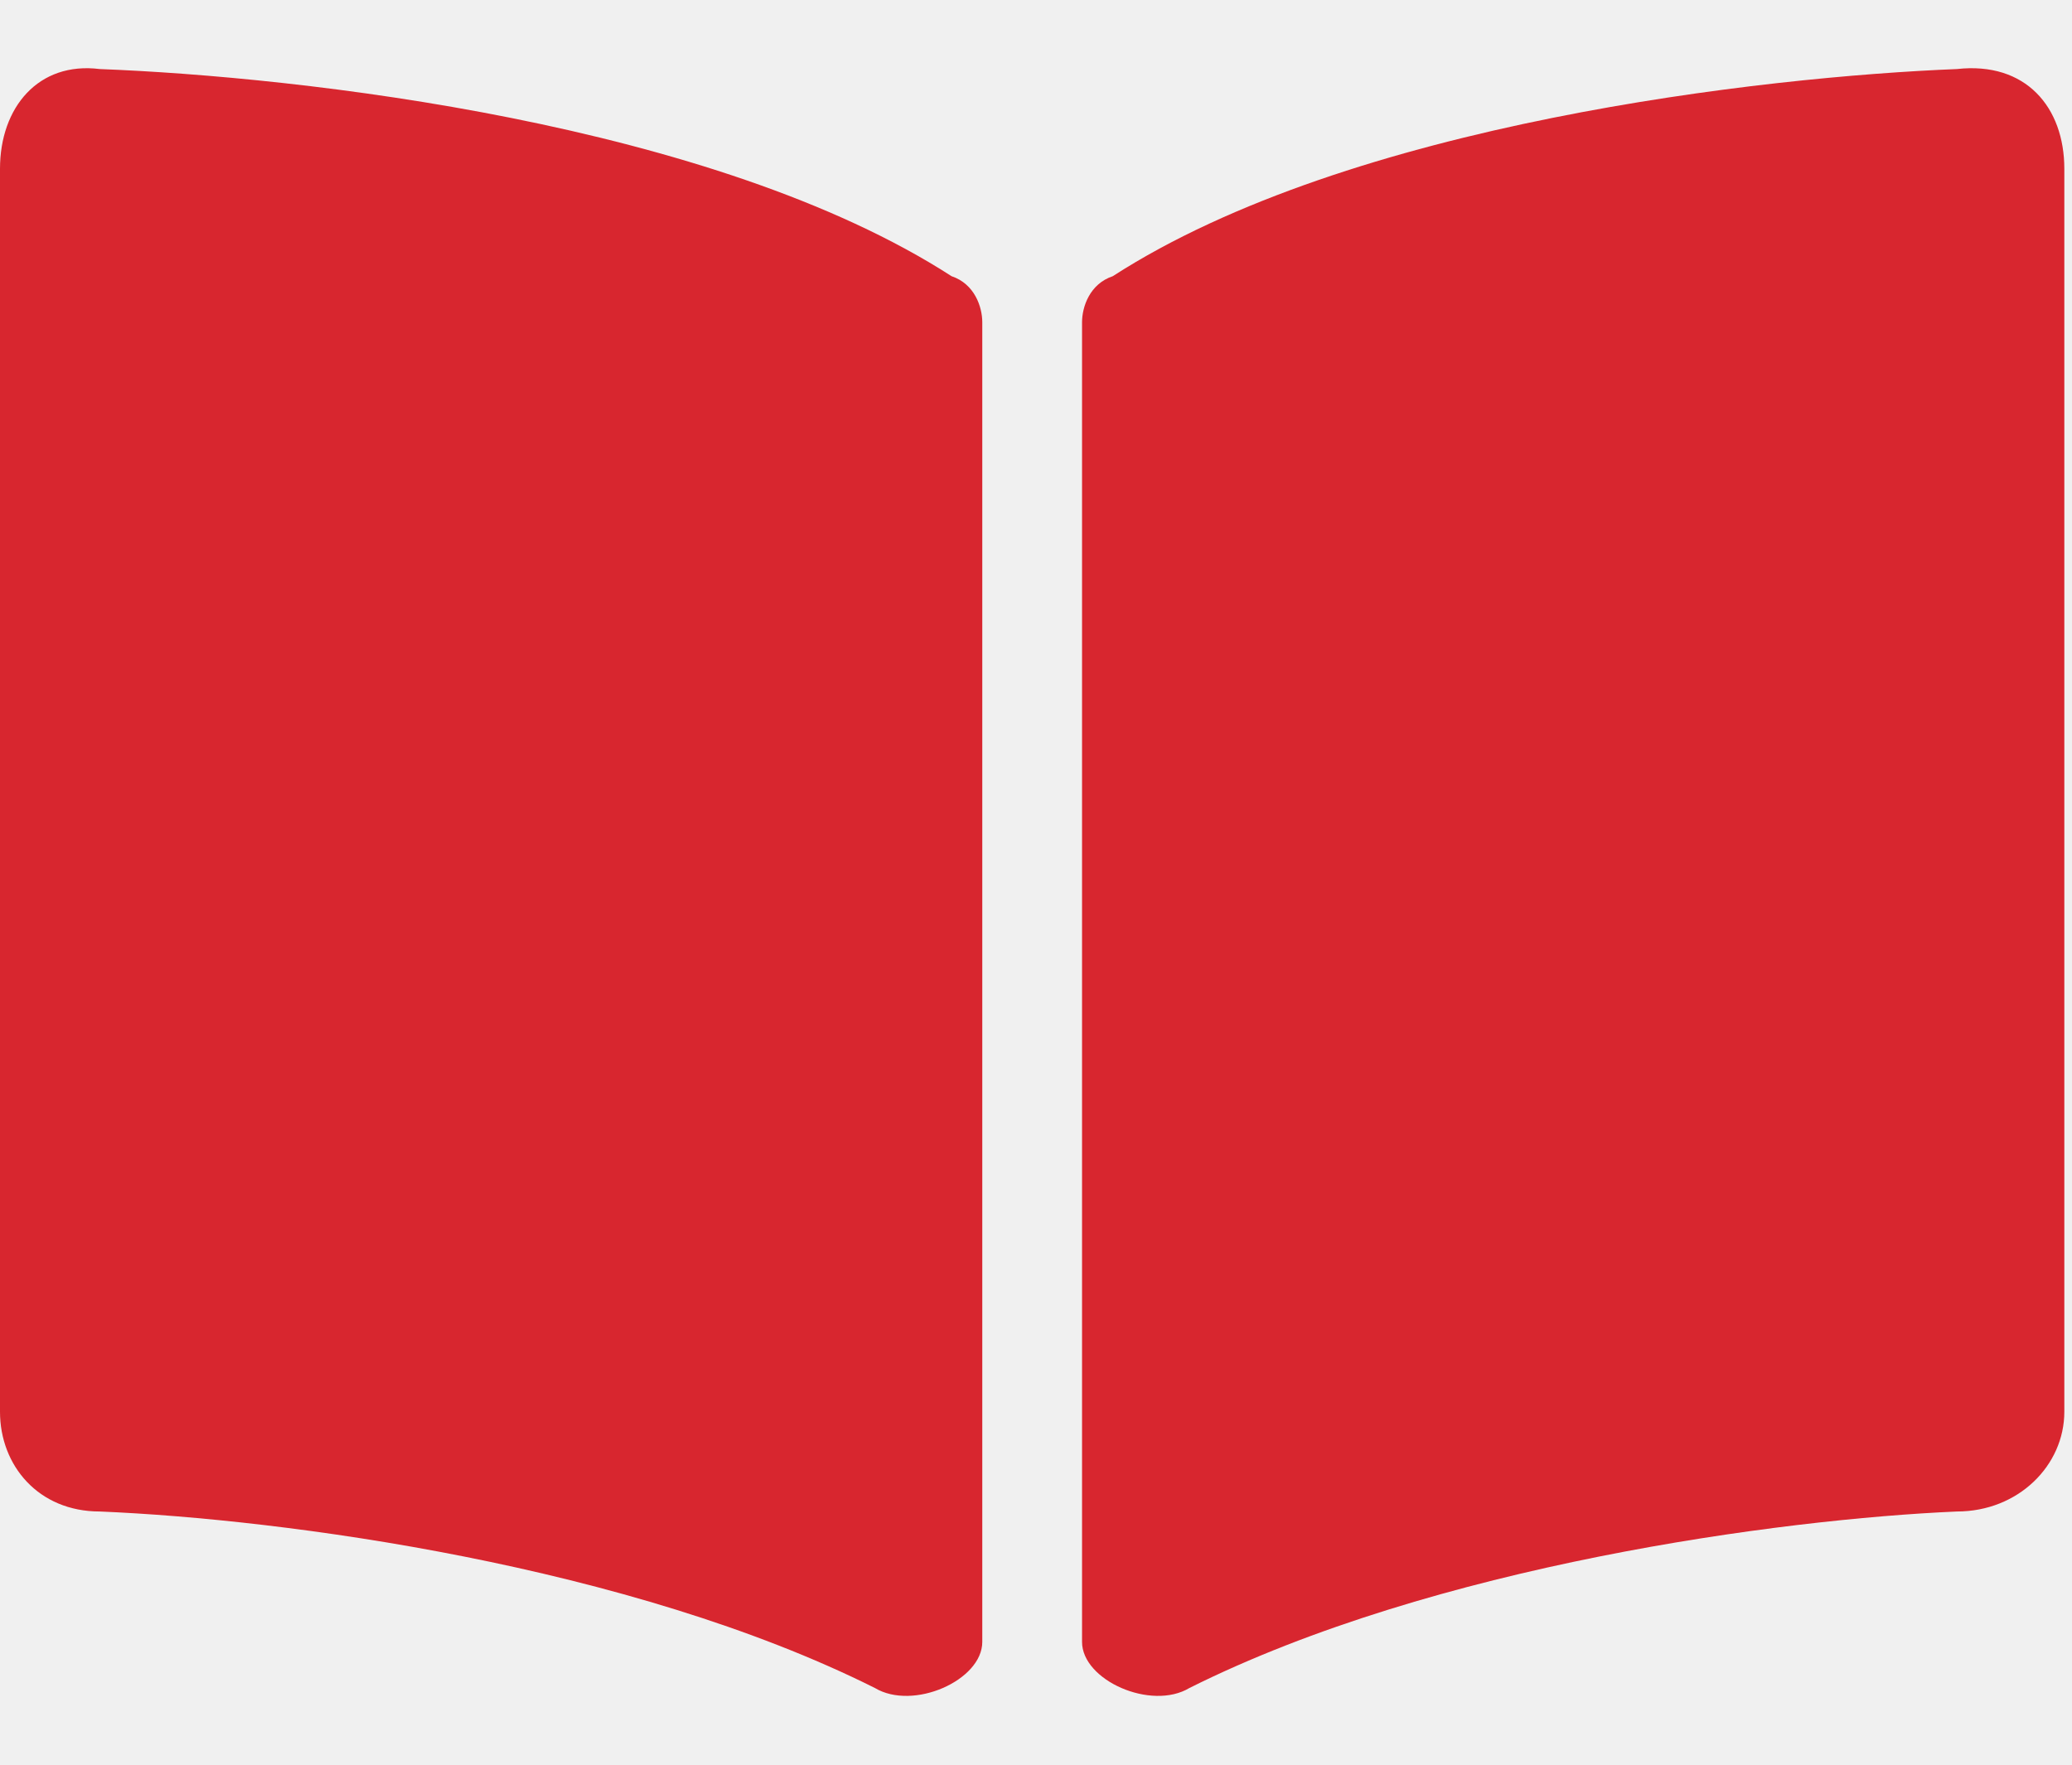
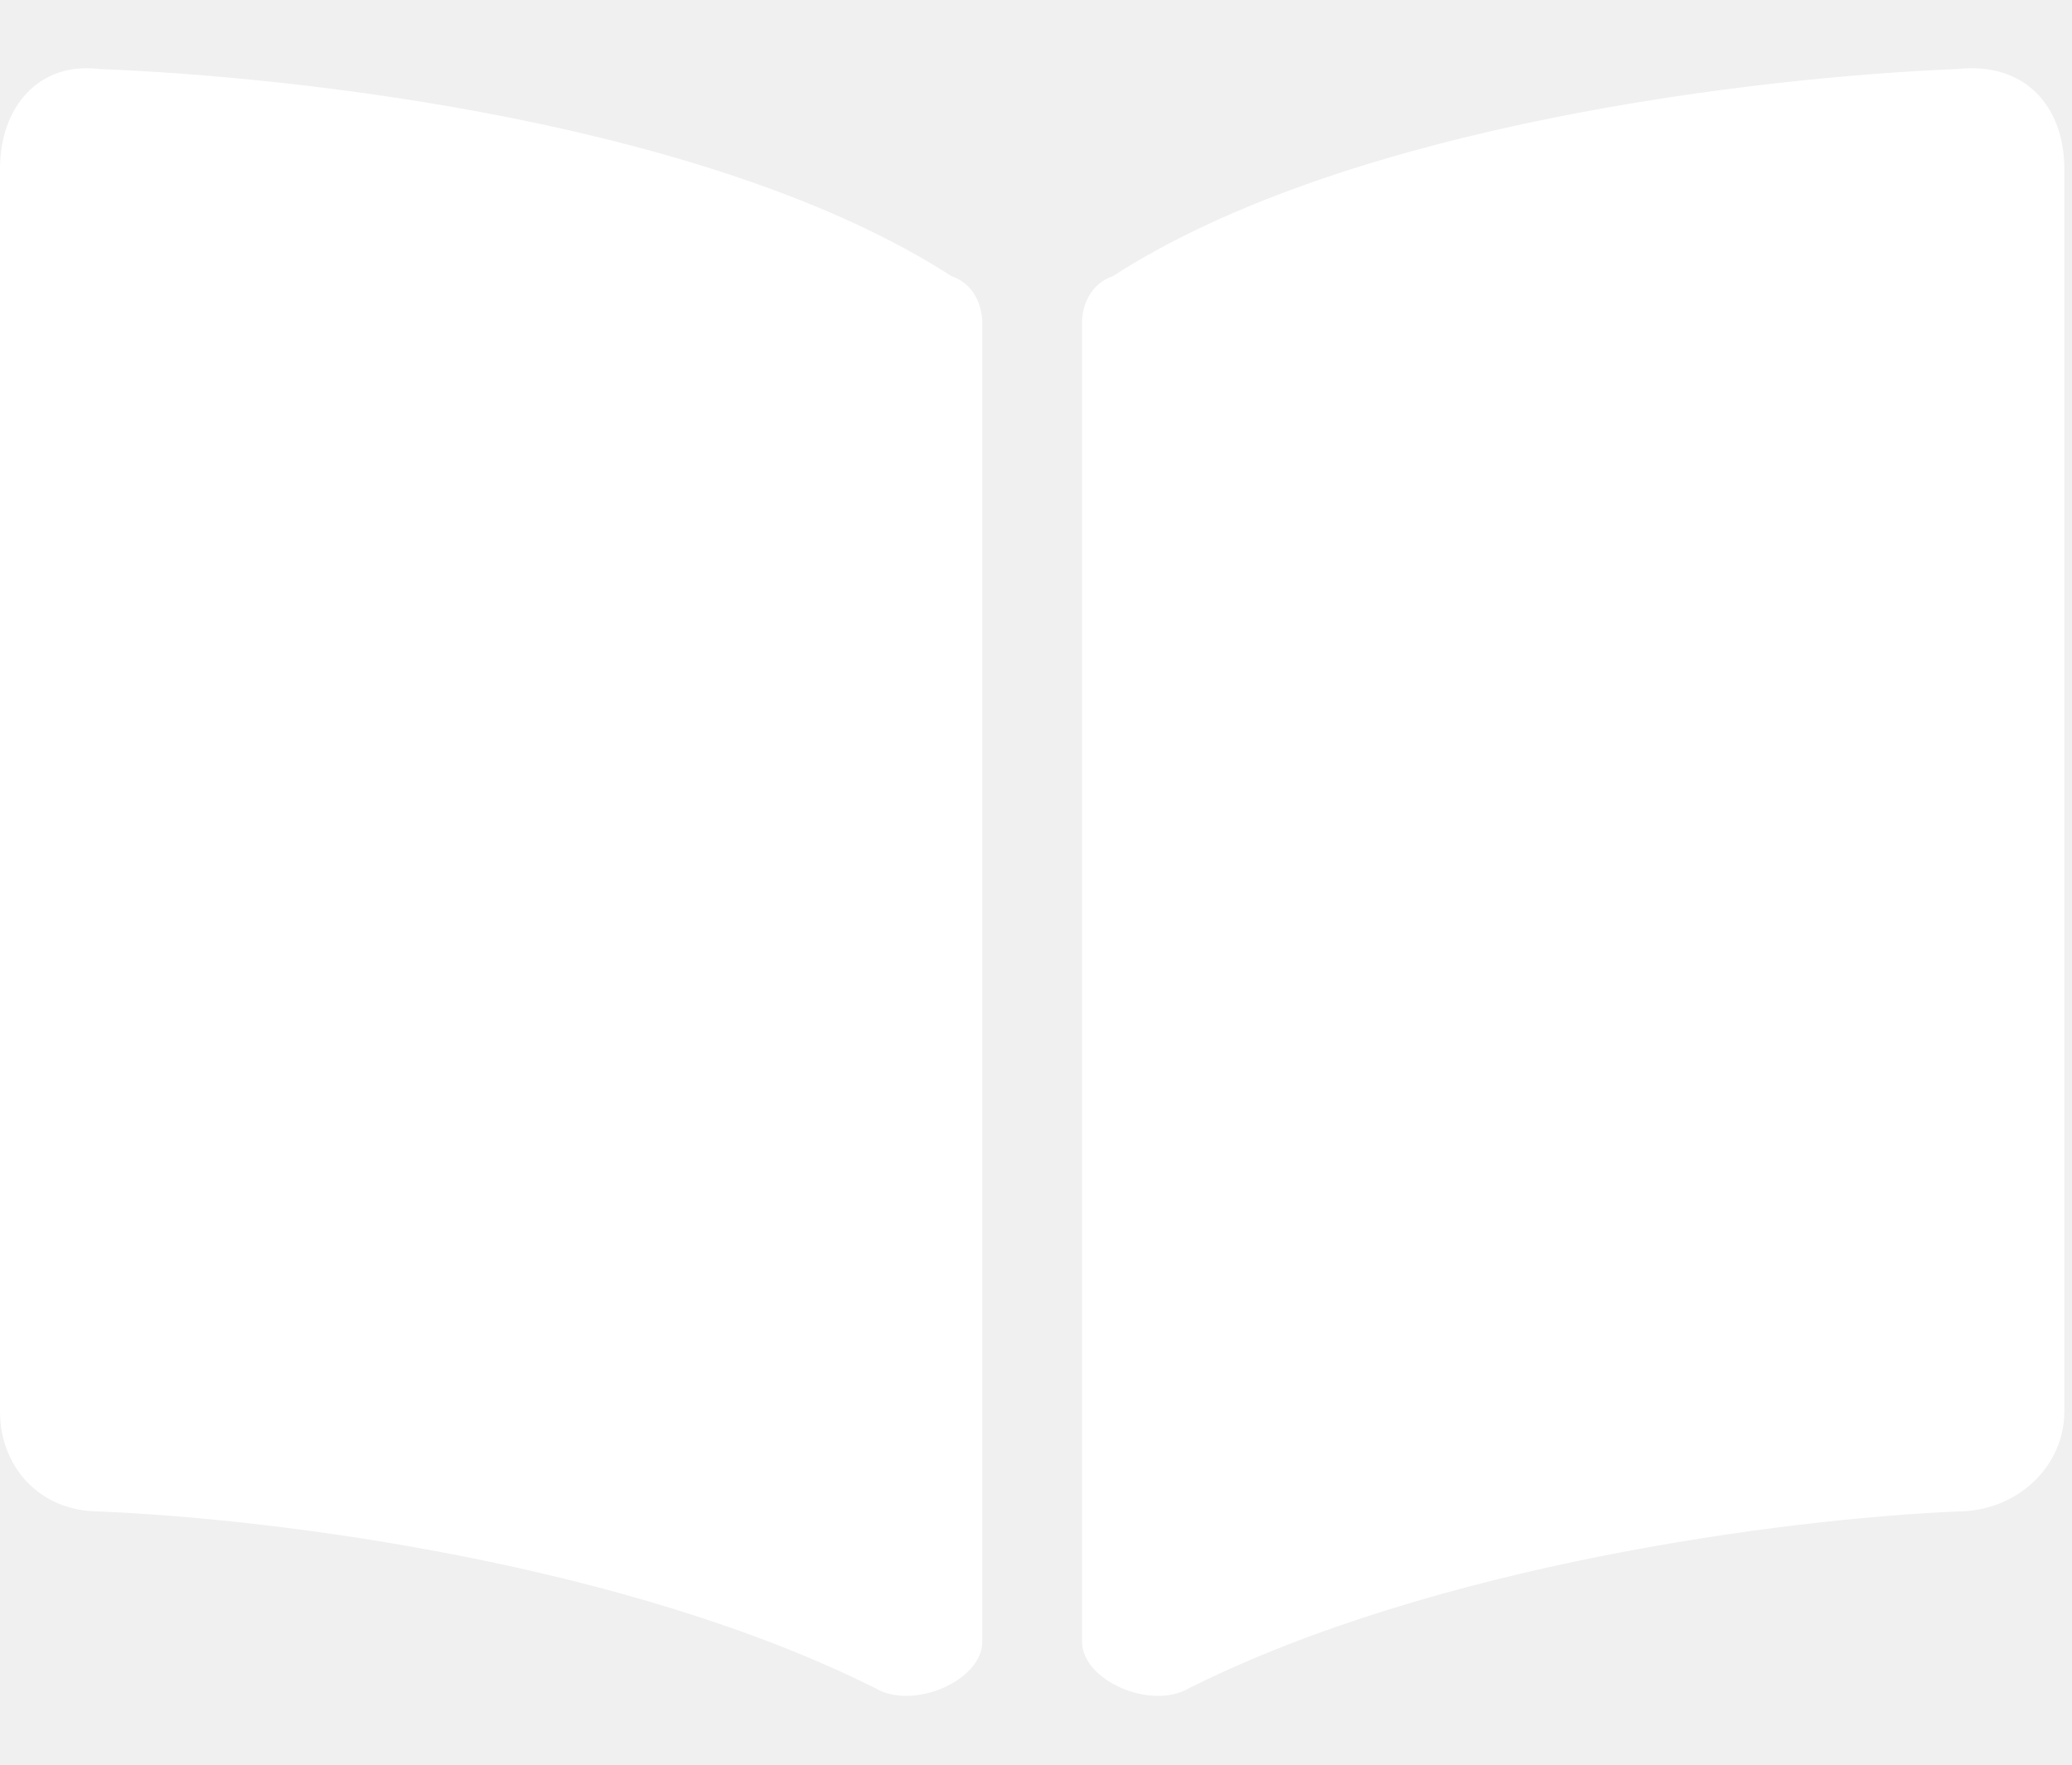
<svg xmlns="http://www.w3.org/2000/svg" version="1.2" viewBox="0 0 27 23" width="27" height="23">
  <defs>
    <clipPath clipPathUnits="userSpaceOnUse" id="cp1">
      <path d="m-485-789h1300v1625h-1300z" />
    </clipPath>
  </defs>
-   <style>.a{fill:#d8262f}</style>
+   <style>.a{fill:#ffffff}</style>
  <g clip-path="url(#cp1)">
    <path class="a" d="m25.5 0.9c-2.5 0.1-7.9 0.7-11 2.7-0.3 0.1-0.4 0.4-0.4 0.6v17.2c0 0.5 0.9 0.9 1.4 0.6 3.2-1.6 7.7-2.2 10-2.3 0.8 0 1.4-0.6 1.4-1.3v-16.2c0-0.8-0.5-1.4-1.4-1.3zm-13.1 2.7c-3.1-2-8.5-2.6-11.1-2.7-0.8-0.1-1.3 0.5-1.3 1.3v16.2c0 0.7 0.5 1.3 1.3 1.3 2.4 0.1 6.9 0.7 10.1 2.3 0.5 0.3 1.4-0.1 1.4-0.6v-17.2c0-0.2-0.1-0.5-0.4-0.6z" />
  </g>
</svg>
